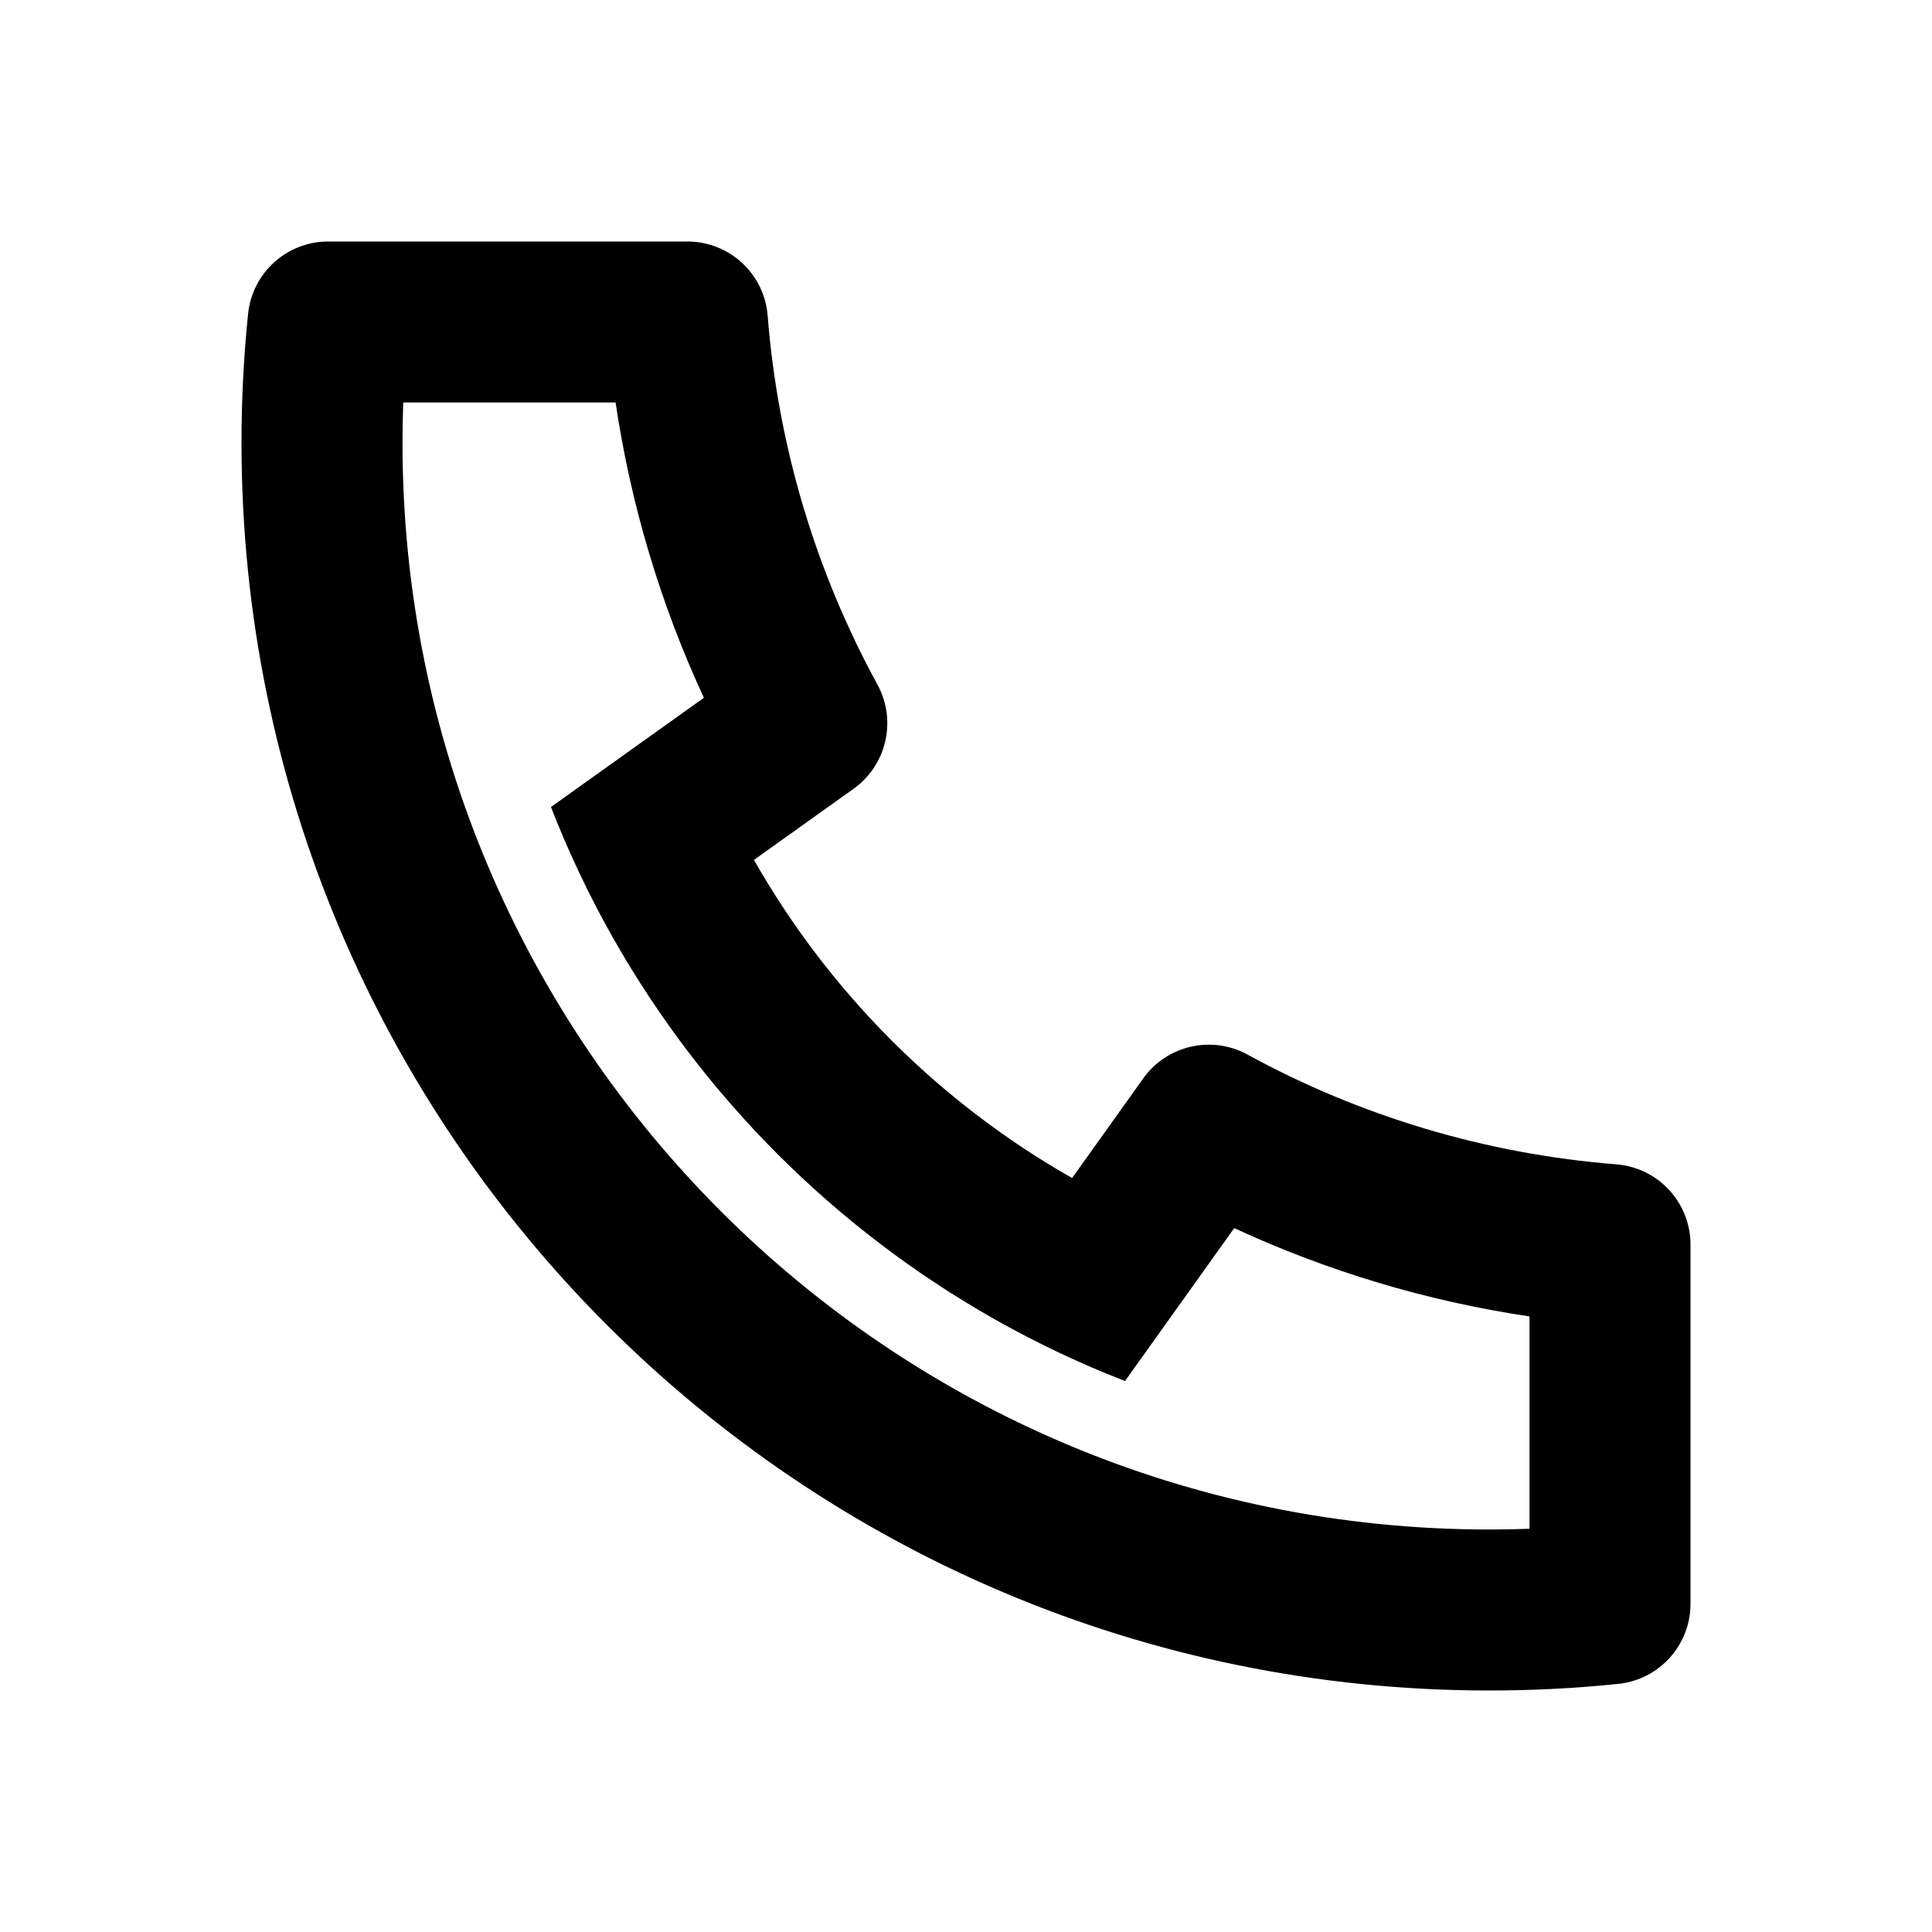
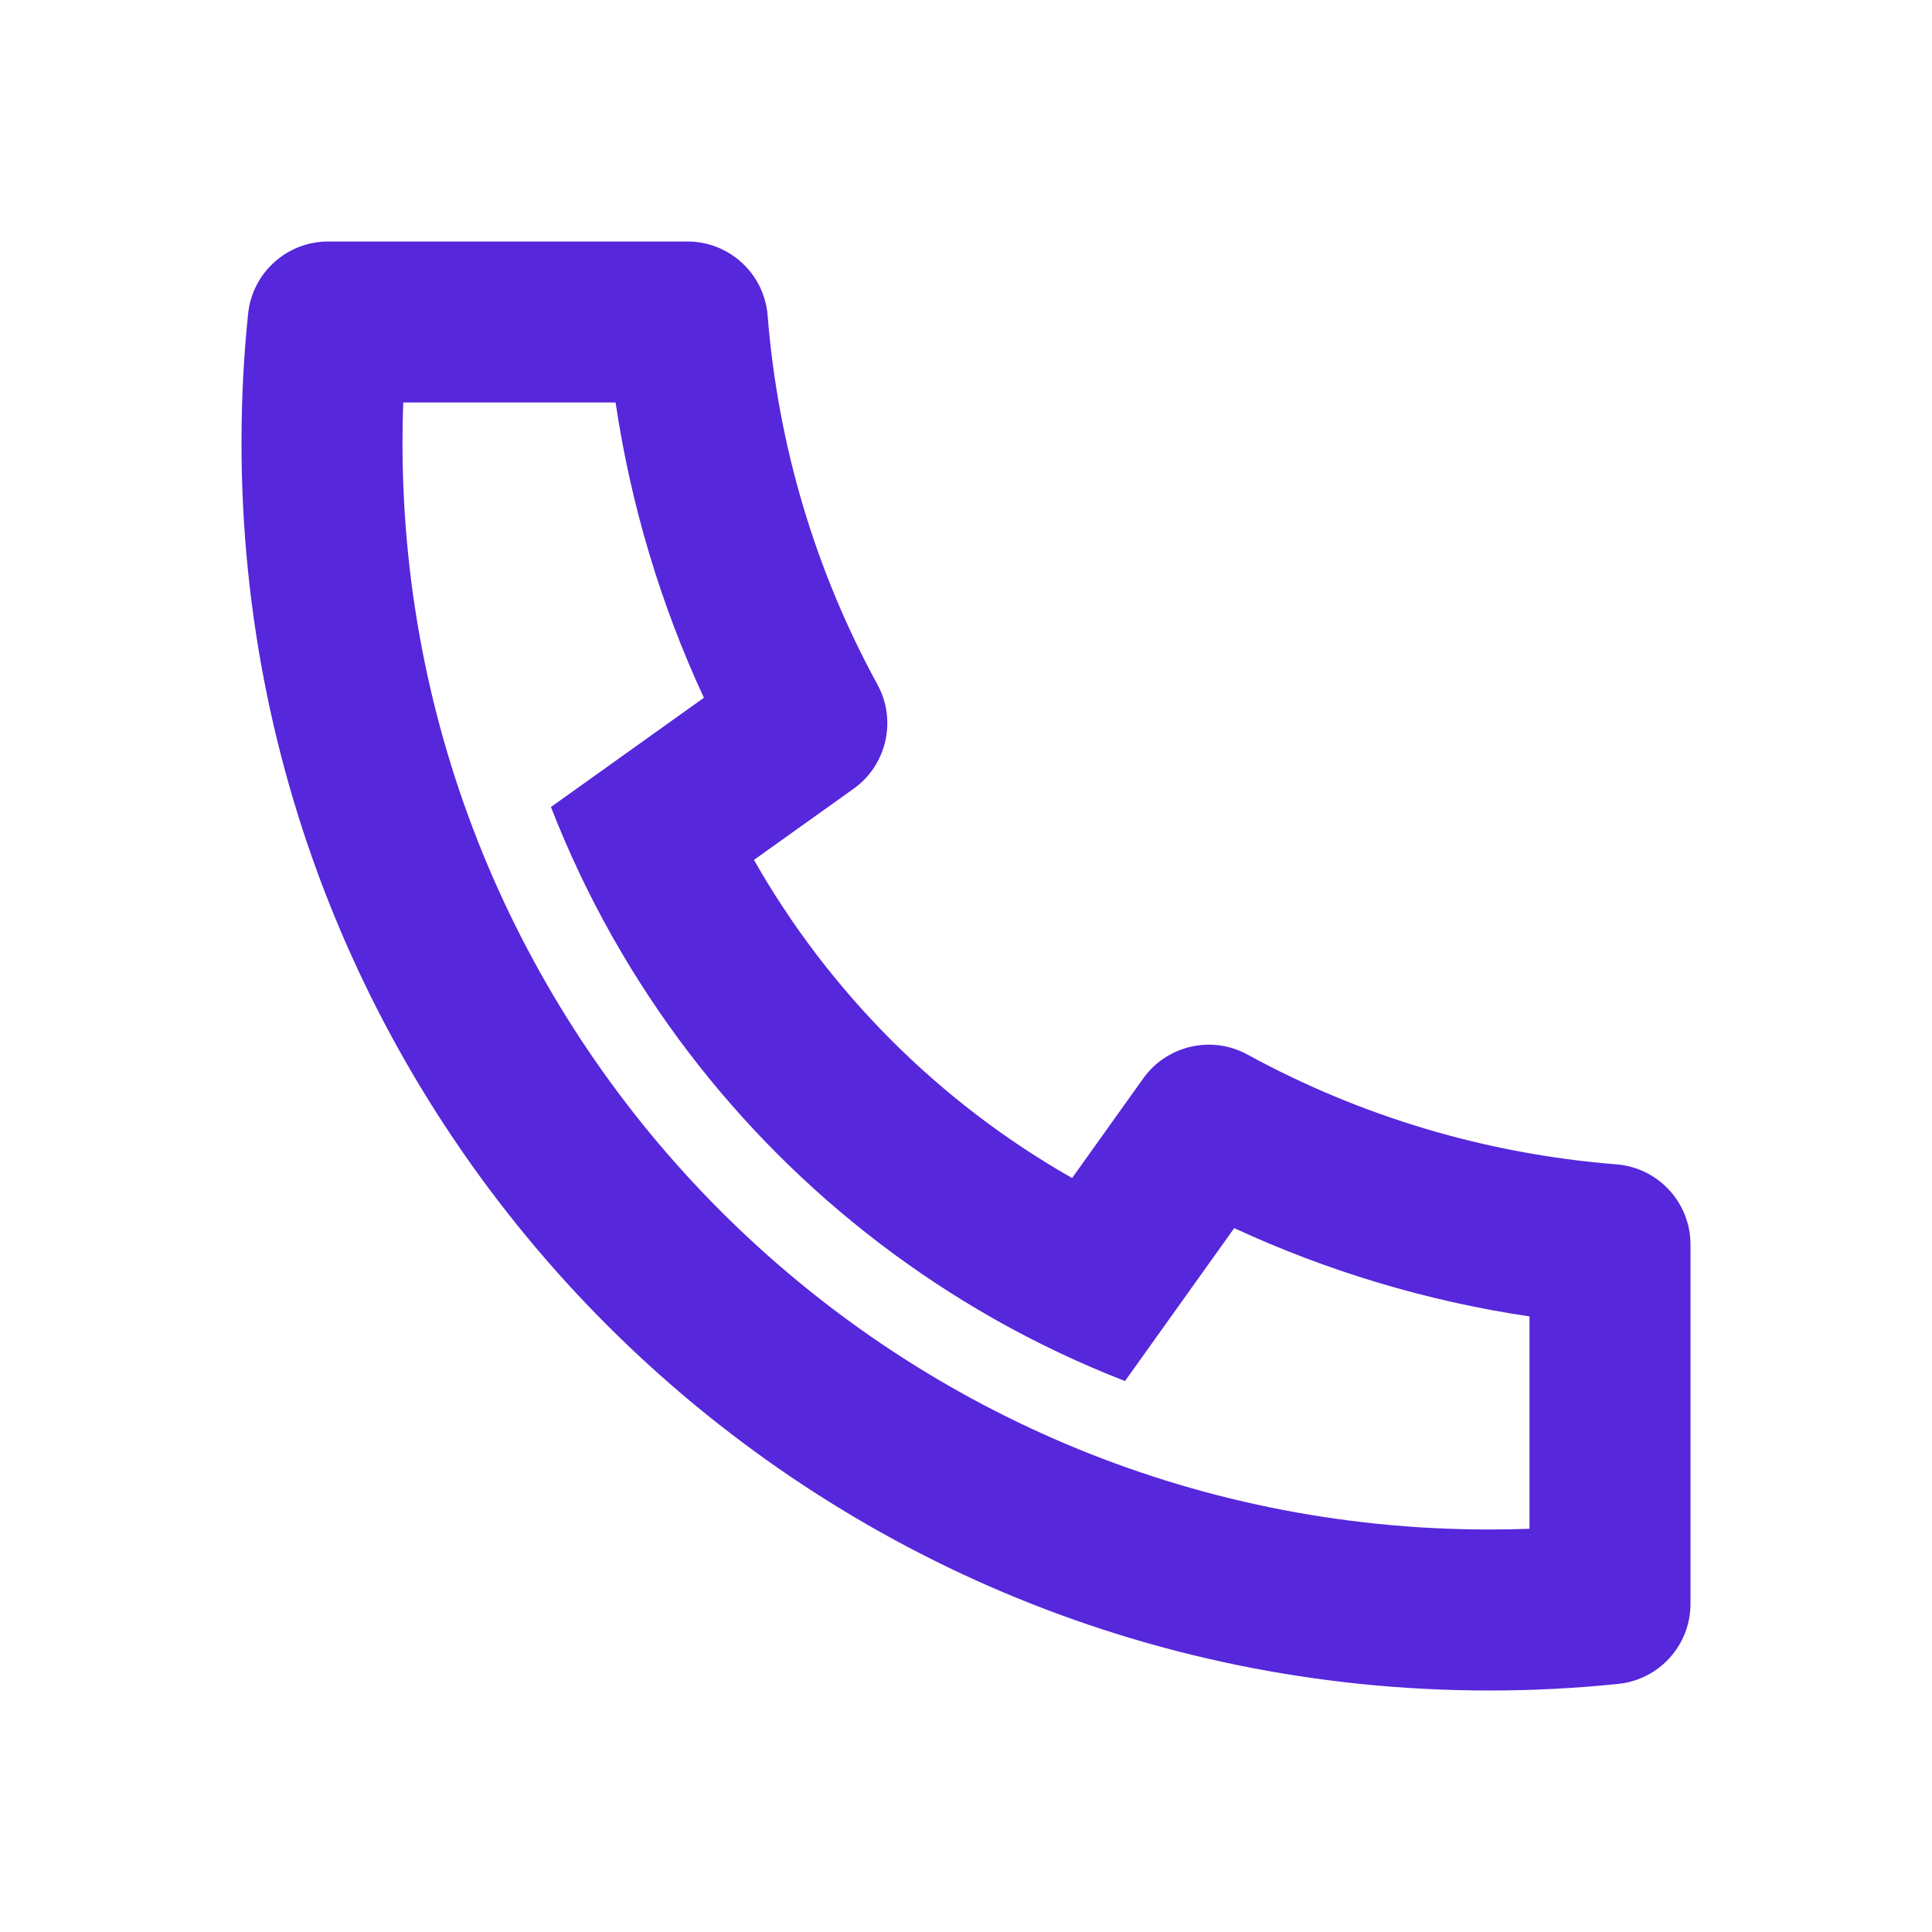
- <svg xmlns="http://www.w3.org/2000/svg" viewBox="0 0 24 24" fill="currentColor">
+ <svg xmlns="http://www.w3.org/2000/svg" viewBox="0 0 24 24" fill="#5627DB">
  <path d="M9.366 10.682C10.302 12.329 11.671 13.698 13.318 14.634L14.202 13.396C14.496 12.985 15.052 12.857 15.496 13.1C16.902 13.868 18.457 14.335 20.079 14.464C20.599 14.505 21 14.939 21 15.461V19.923C21 20.436 20.612 20.866 20.102 20.918C19.572 20.973 19.038 21 18.5 21C9.94 21 3 14.06 3 5.5C3 4.962 3.027 4.428 3.082 3.898C3.134 3.388 3.564 3 4.077 3H8.539C9.061 3 9.495 3.401 9.536 3.921C9.665 5.543 10.132 7.098 10.9 8.504C11.143 8.948 11.015 9.504 10.604 9.798L9.366 10.682ZM6.844 10.025L8.744 8.668C8.205 7.505 7.836 6.272 7.647 5H5.009C5.003 5.166 5 5.333 5 5.5C5 12.956 11.044 19 18.5 19C18.667 19 18.834 18.997 19 18.991V16.353C17.728 16.164 16.495 15.794 15.332 15.256L13.975 17.156C13.426 16.942 12.896 16.692 12.387 16.406L12.329 16.373C10.37 15.259 8.741 13.63 7.627 11.671L7.594 11.613C7.308 11.104 7.058 10.574 6.844 10.025Z" />
</svg>
